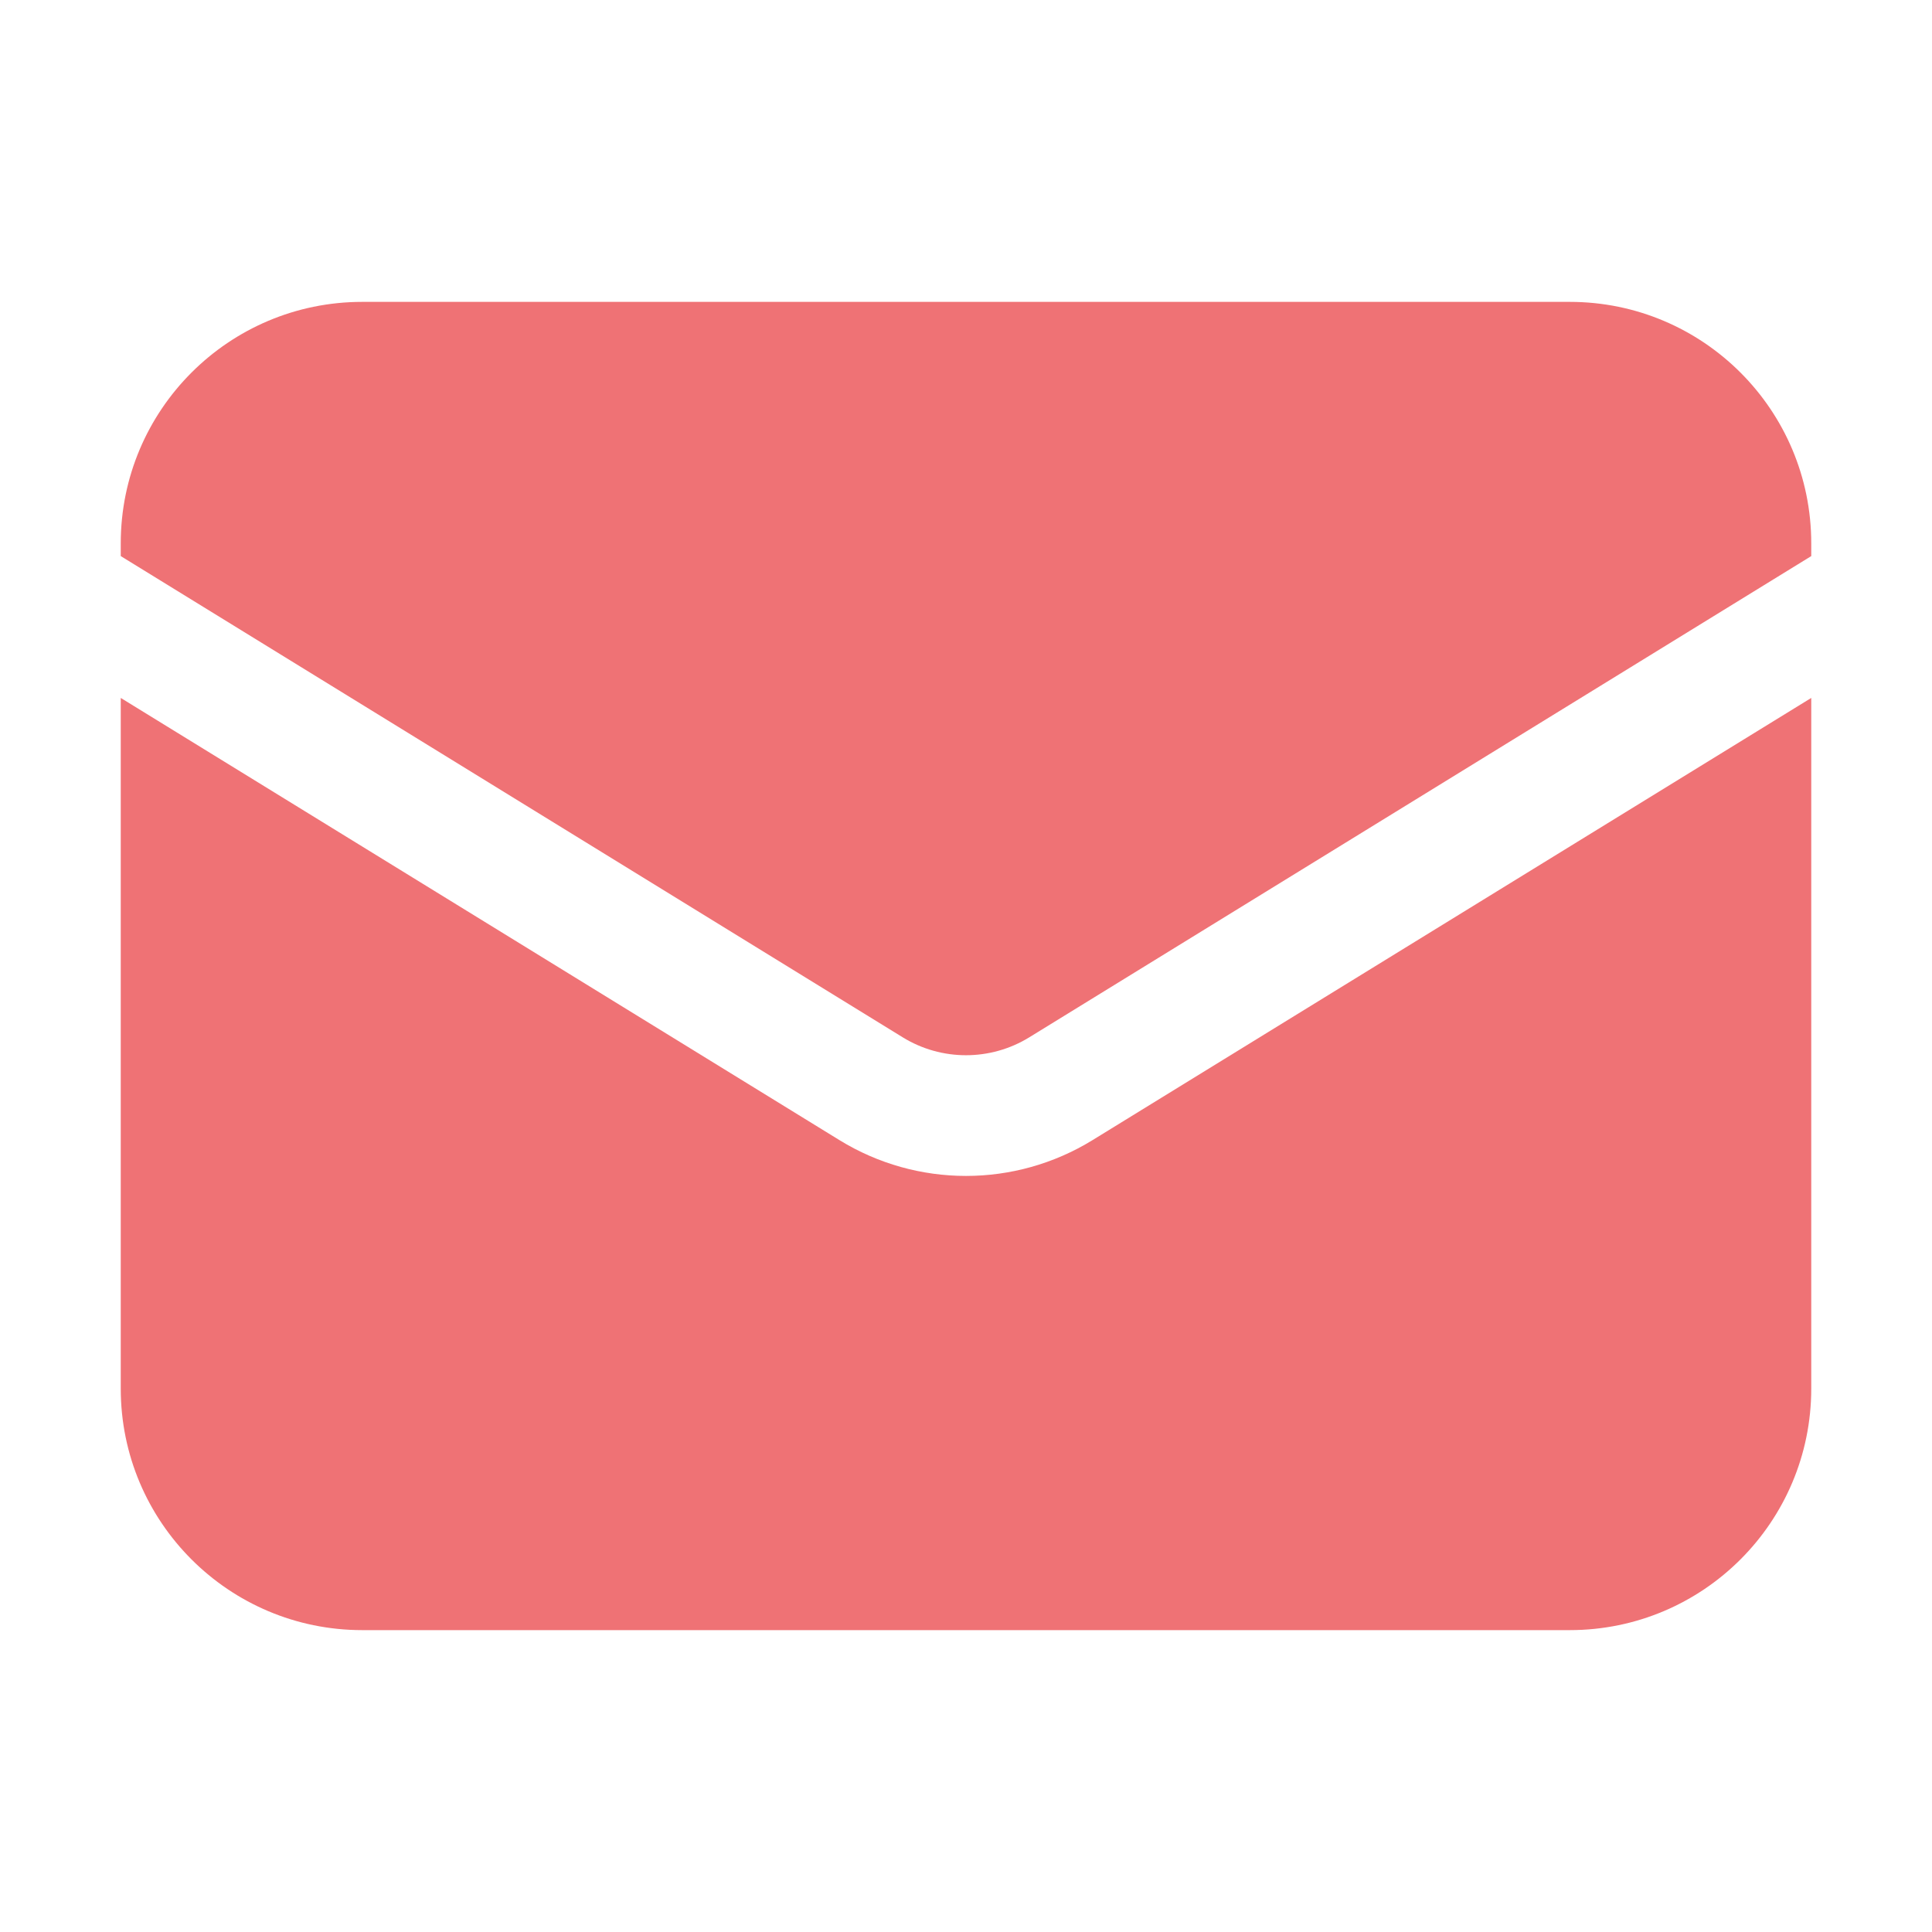
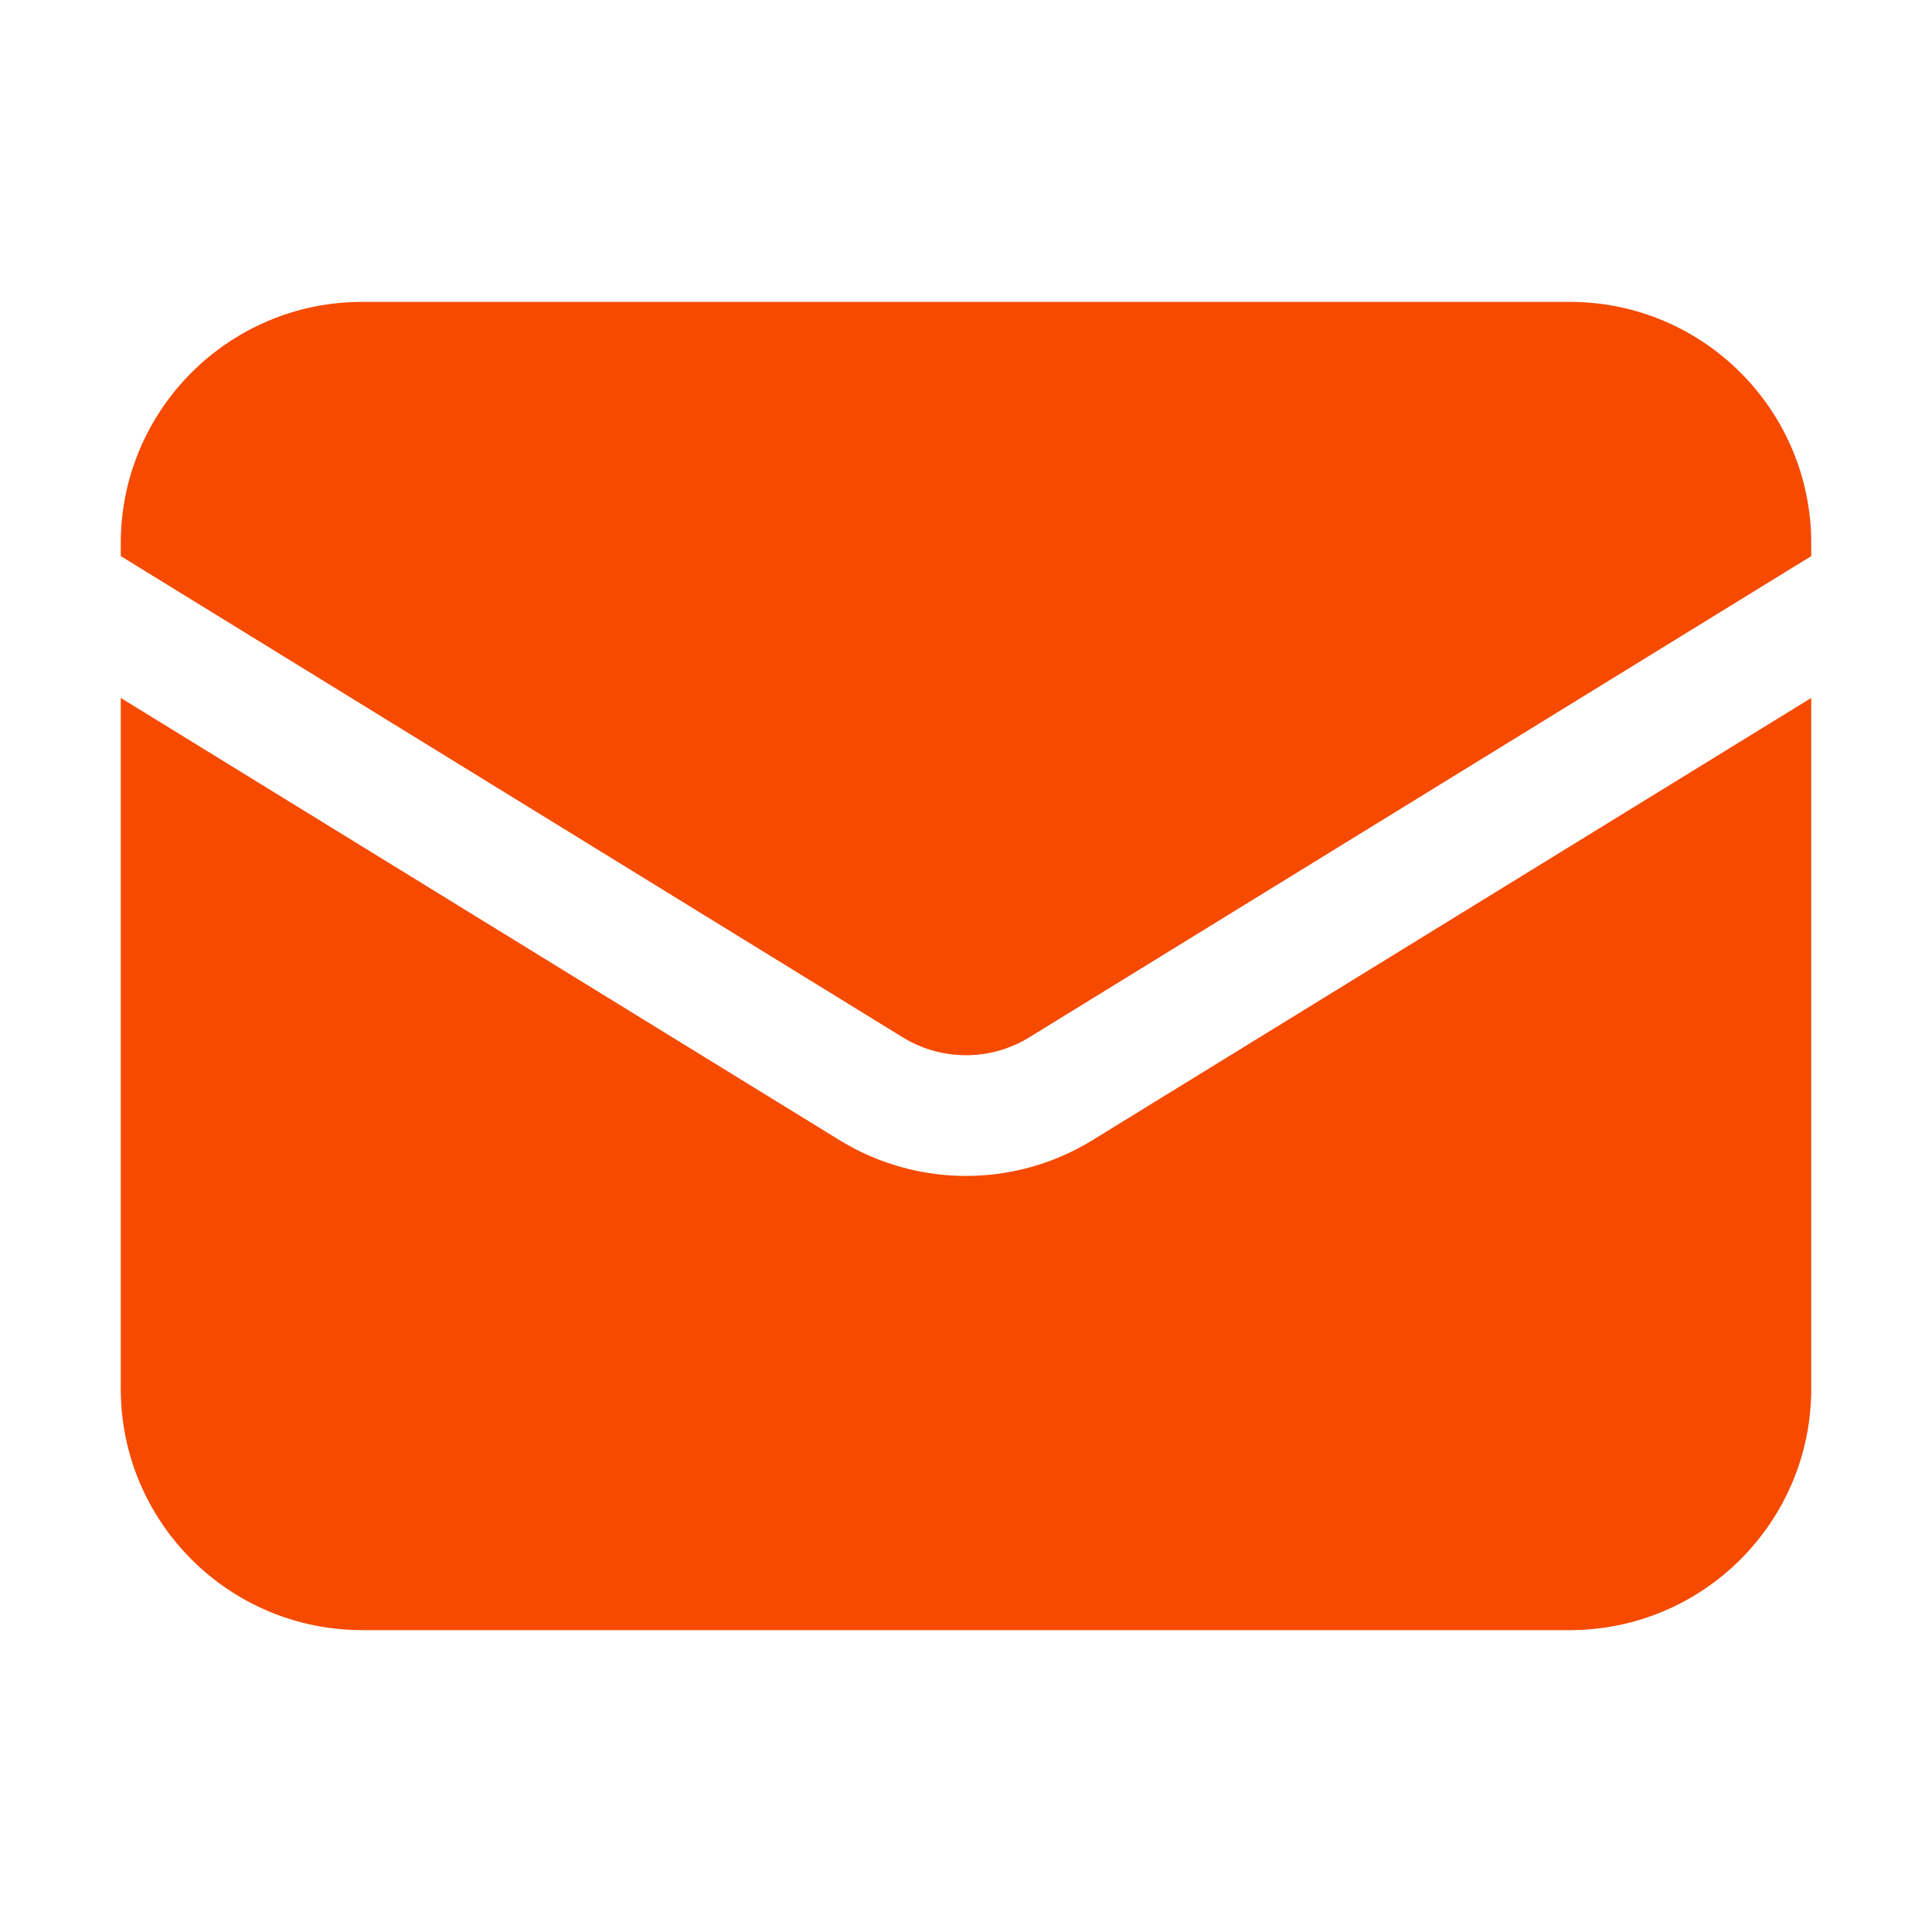
- <svg xmlns="http://www.w3.org/2000/svg" viewBox="0 0 24 24" fill="#EF7275" class="size-6">
+ <svg xmlns="http://www.w3.org/2000/svg" viewBox="0 0 24 24" fill="#f54a00" class="size-6">
  <path d="M1.5 8.67v8.58a3 3 0 0 0 3 3h15a3 3 0 0 0 3-3V8.67l-8.928 5.493a3 3 0 0 1-3.144 0L1.5 8.67Z" />
  <path d="M22.5 6.908V6.75a3 3 0 0 0-3-3h-15a3 3 0 0 0-3 3v.158l9.714 5.978a1.5 1.5 0 0 0 1.572 0L22.5 6.908Z" />
</svg>
